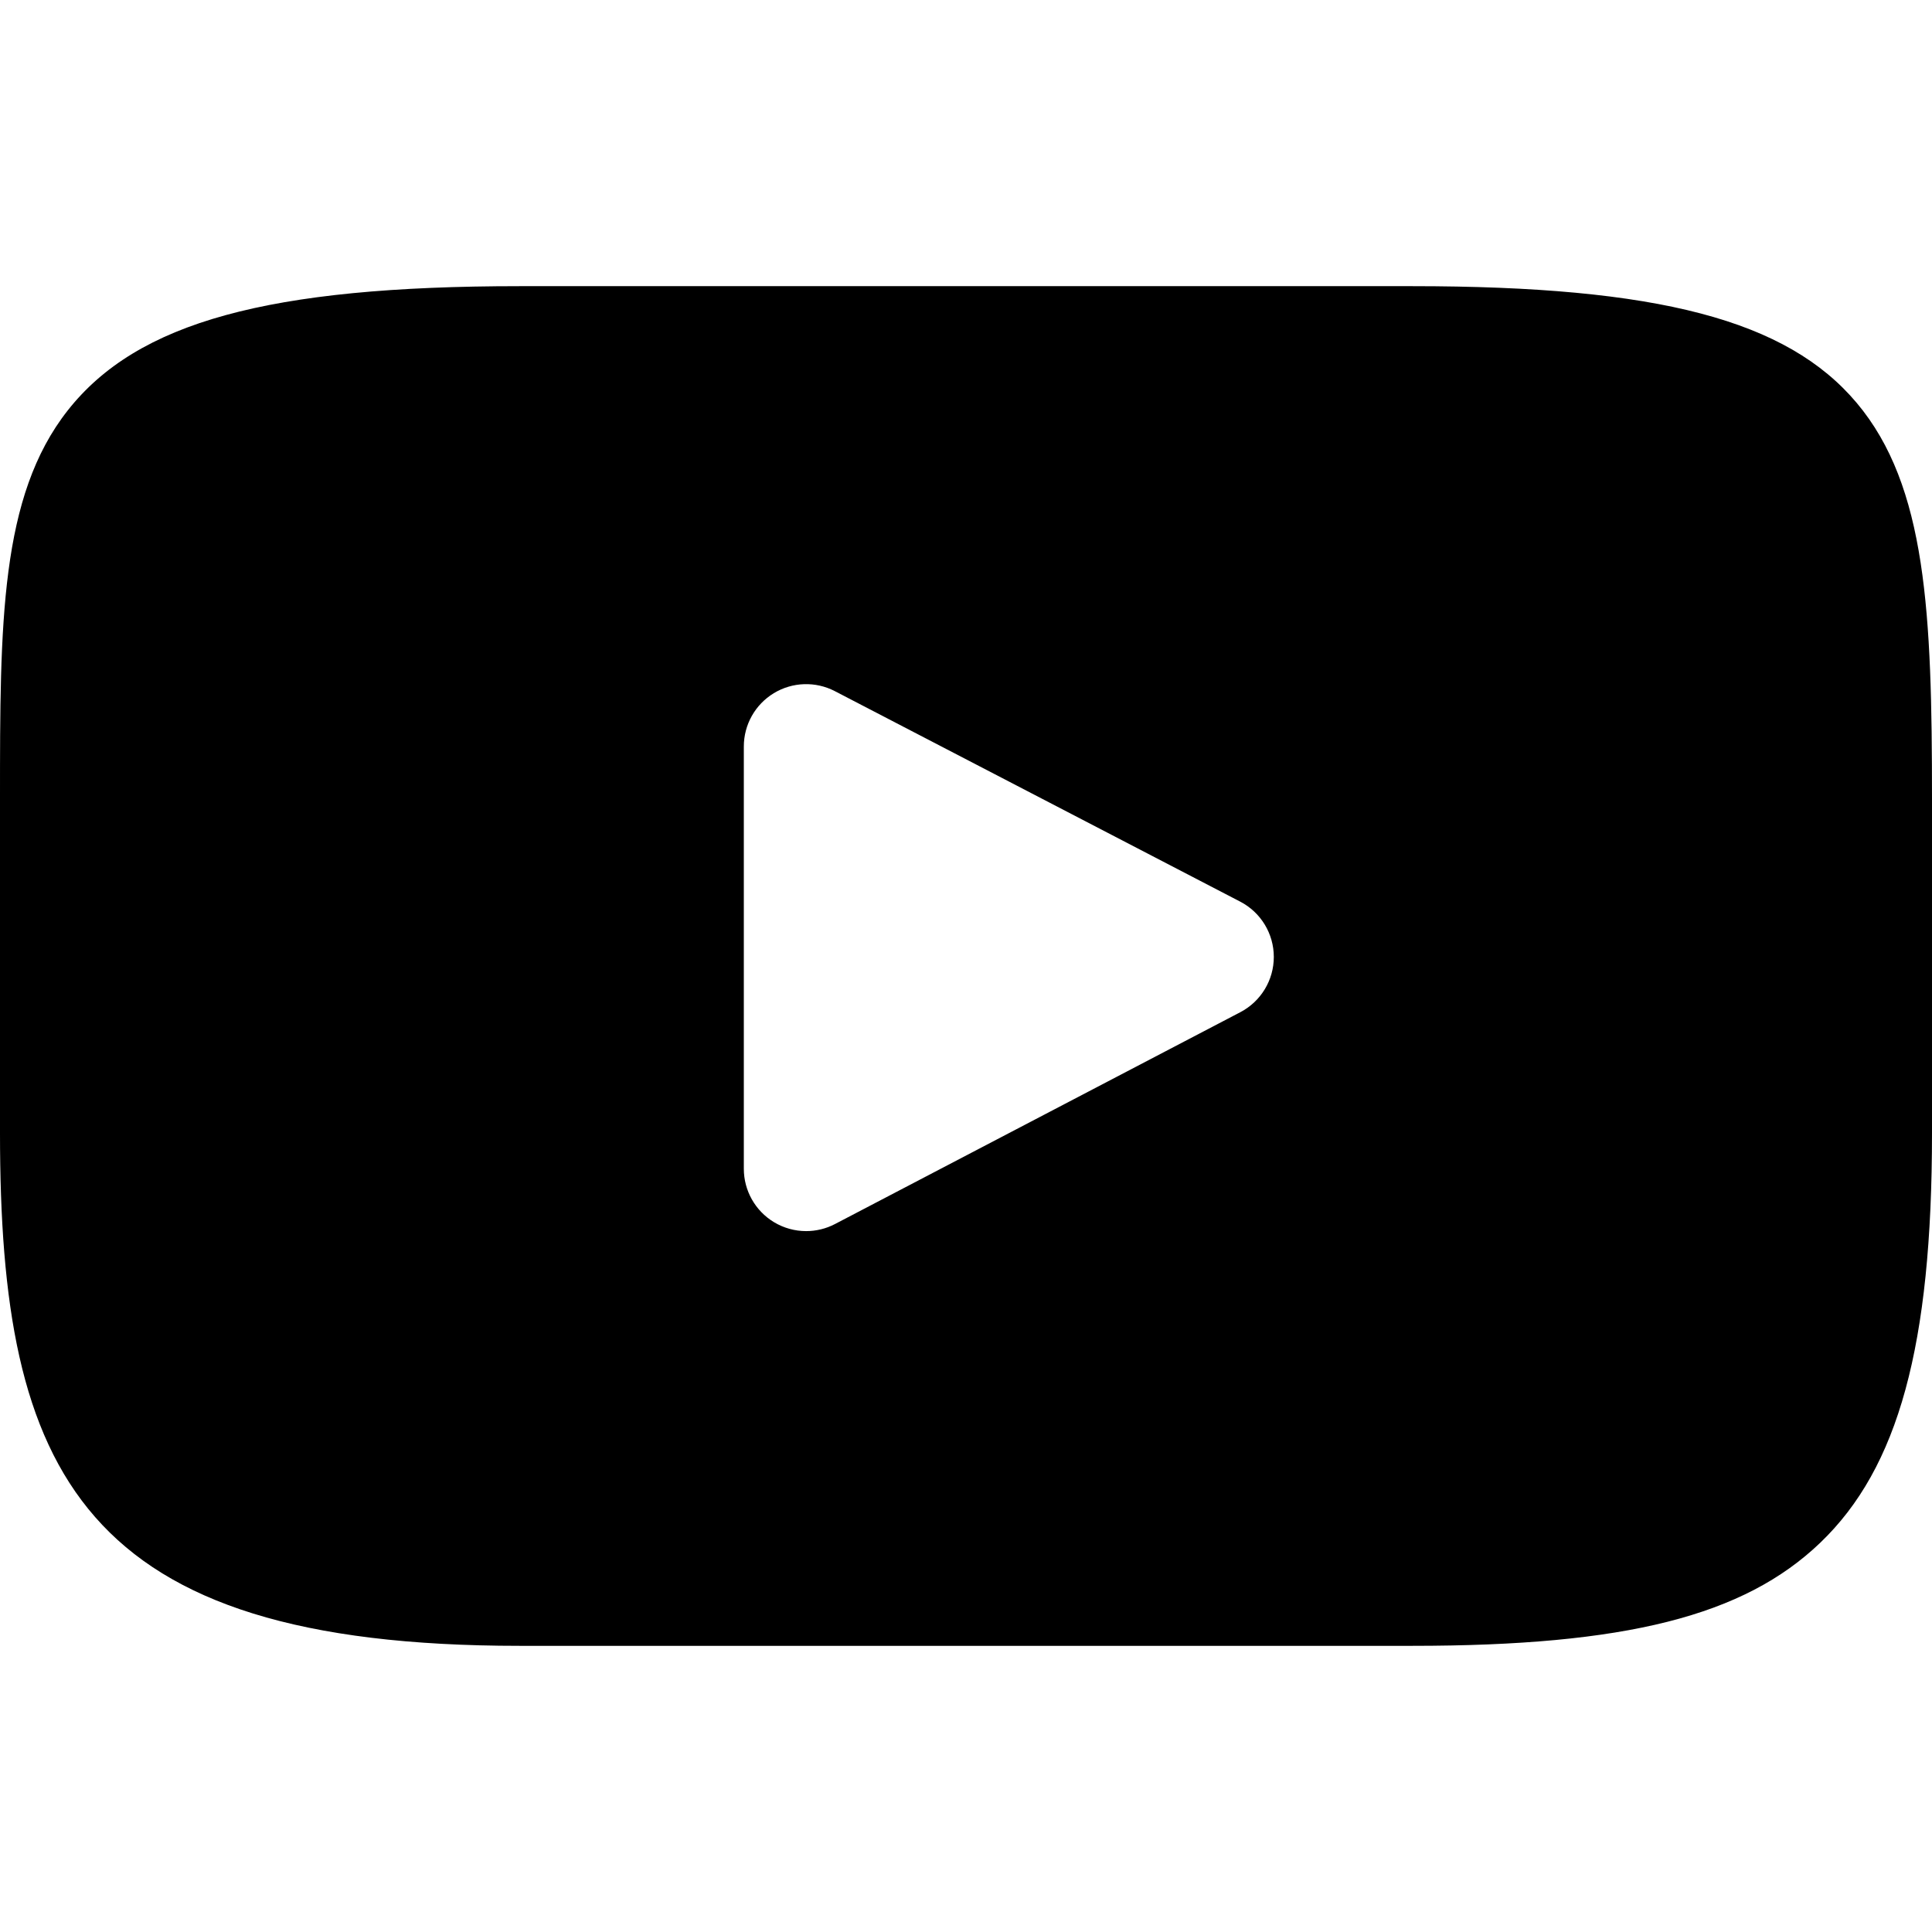
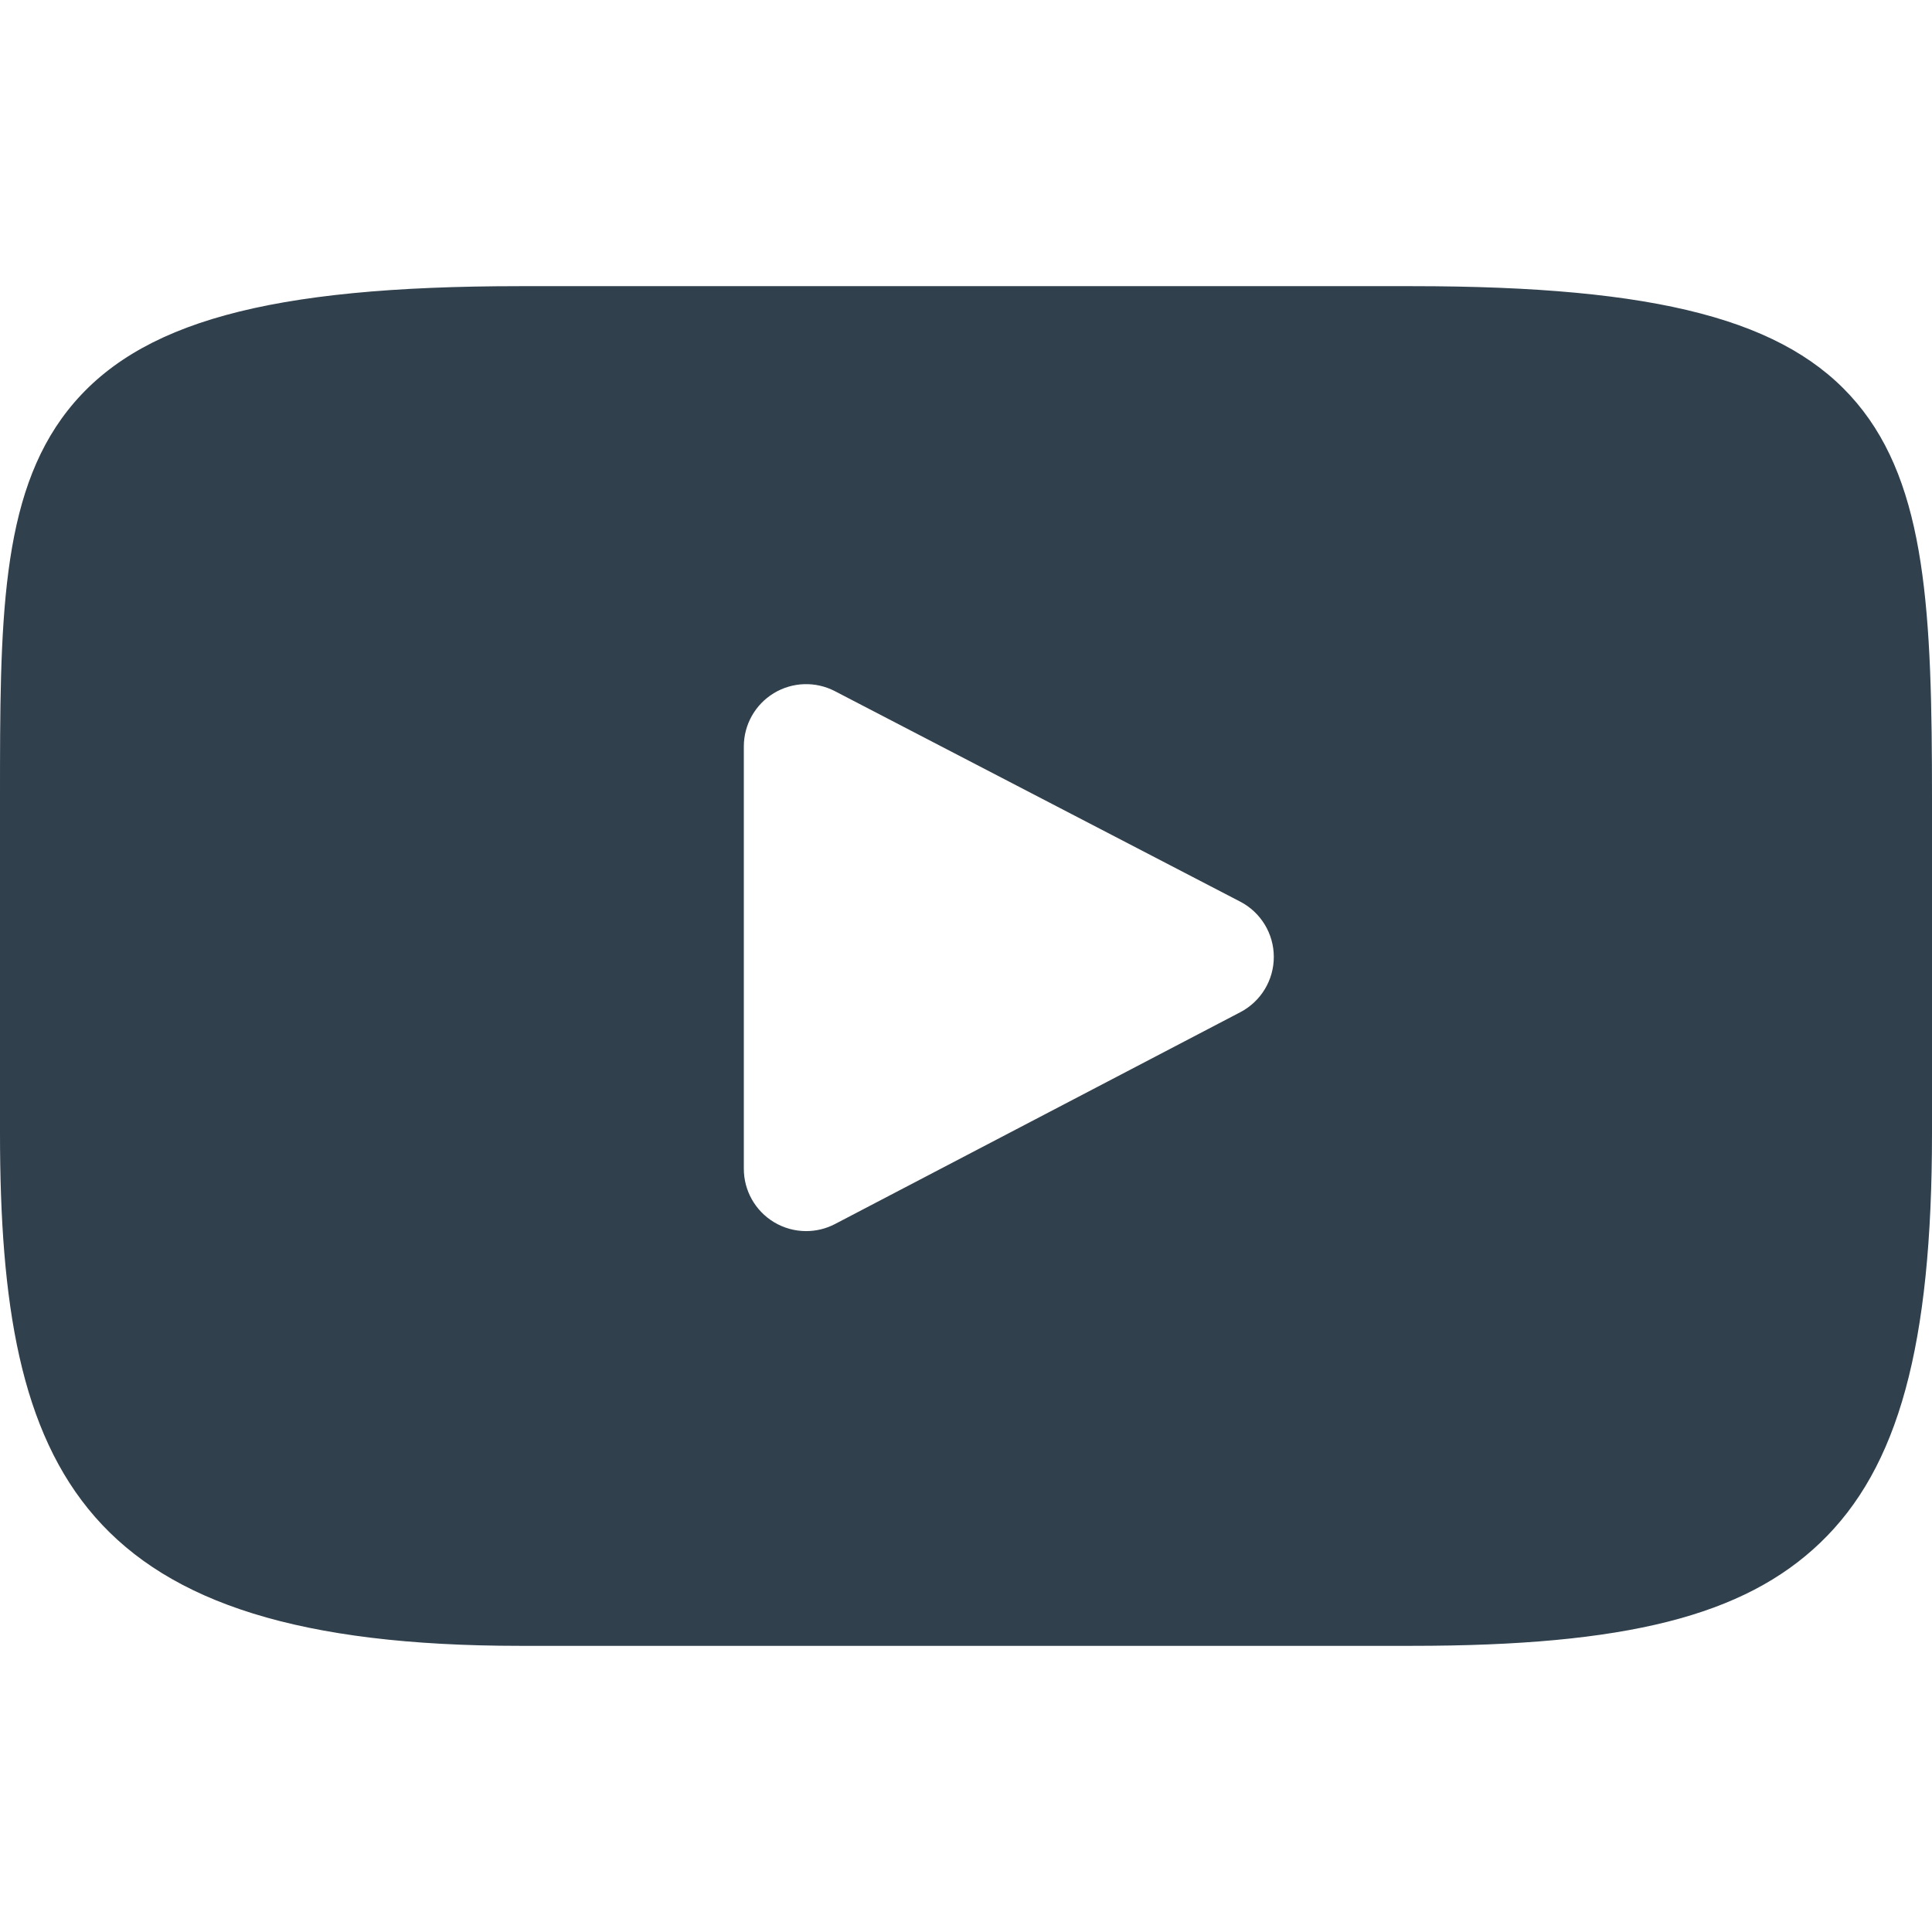
<svg xmlns="http://www.w3.org/2000/svg" fill="#000000" height="800px" width="800px" version="1.1" id="Layer_1" viewBox="0 0 310 310" xml:space="preserve">
-   <g id="XMLID_822_">
-     <path id="XMLID_823_" d="M297.917,64.645c-11.19-13.302-31.85-18.728-71.306-18.728H83.386c-40.359,0-61.369,5.776-72.517,19.938   C0,79.663,0,100.008,0,128.166v53.669c0,54.551,12.896,82.248,83.386,82.248h143.226c34.216,0,53.176-4.788,65.442-16.527   C304.633,235.518,310,215.863,310,181.835v-53.669C310,98.471,309.159,78.006,297.917,64.645z M199.021,162.41l-65.038,33.991   c-1.454,0.76-3.044,1.137-4.632,1.137c-1.798,0-3.592-0.484-5.181-1.446c-2.992-1.813-4.819-5.056-4.819-8.554v-67.764   c0-3.492,1.822-6.732,4.808-8.546c2.987-1.814,6.702-1.938,9.801-0.328l65.038,33.772c3.309,1.718,5.387,5.134,5.392,8.861   C204.394,157.263,202.325,160.684,199.021,162.41z" />
+   <defs id="defs7" />
+   <g id="XMLID_822_" style="fill:#30404d;fill-opacity:1">
+     <path id="XMLID_823_" d="M297.917,64.645c-11.19-13.302-31.85-18.728-71.306-18.728H83.386c-40.359,0-61.369,5.776-72.517,19.938   C0,79.663,0,100.008,0,128.166v53.669c0,54.551,12.896,82.248,83.386,82.248h143.226c34.216,0,53.176-4.788,65.442-16.527   C304.633,235.518,310,215.863,310,181.835v-53.669C310,98.471,309.159,78.006,297.917,64.645z M199.021,162.41l-65.038,33.991   c-1.454,0.76-3.044,1.137-4.632,1.137c-1.798,0-3.592-0.484-5.181-1.446c-2.992-1.813-4.819-5.056-4.819-8.554v-67.764   c0-3.492,1.822-6.732,4.808-8.546c2.987-1.814,6.702-1.938,9.801-0.328l65.038,33.772c3.309,1.718,5.387,5.134,5.392,8.861   C204.394,157.263,202.325,160.684,199.021,162.41z" style="fill:#30404d;fill-opacity:1" />
  </g>
</svg>
